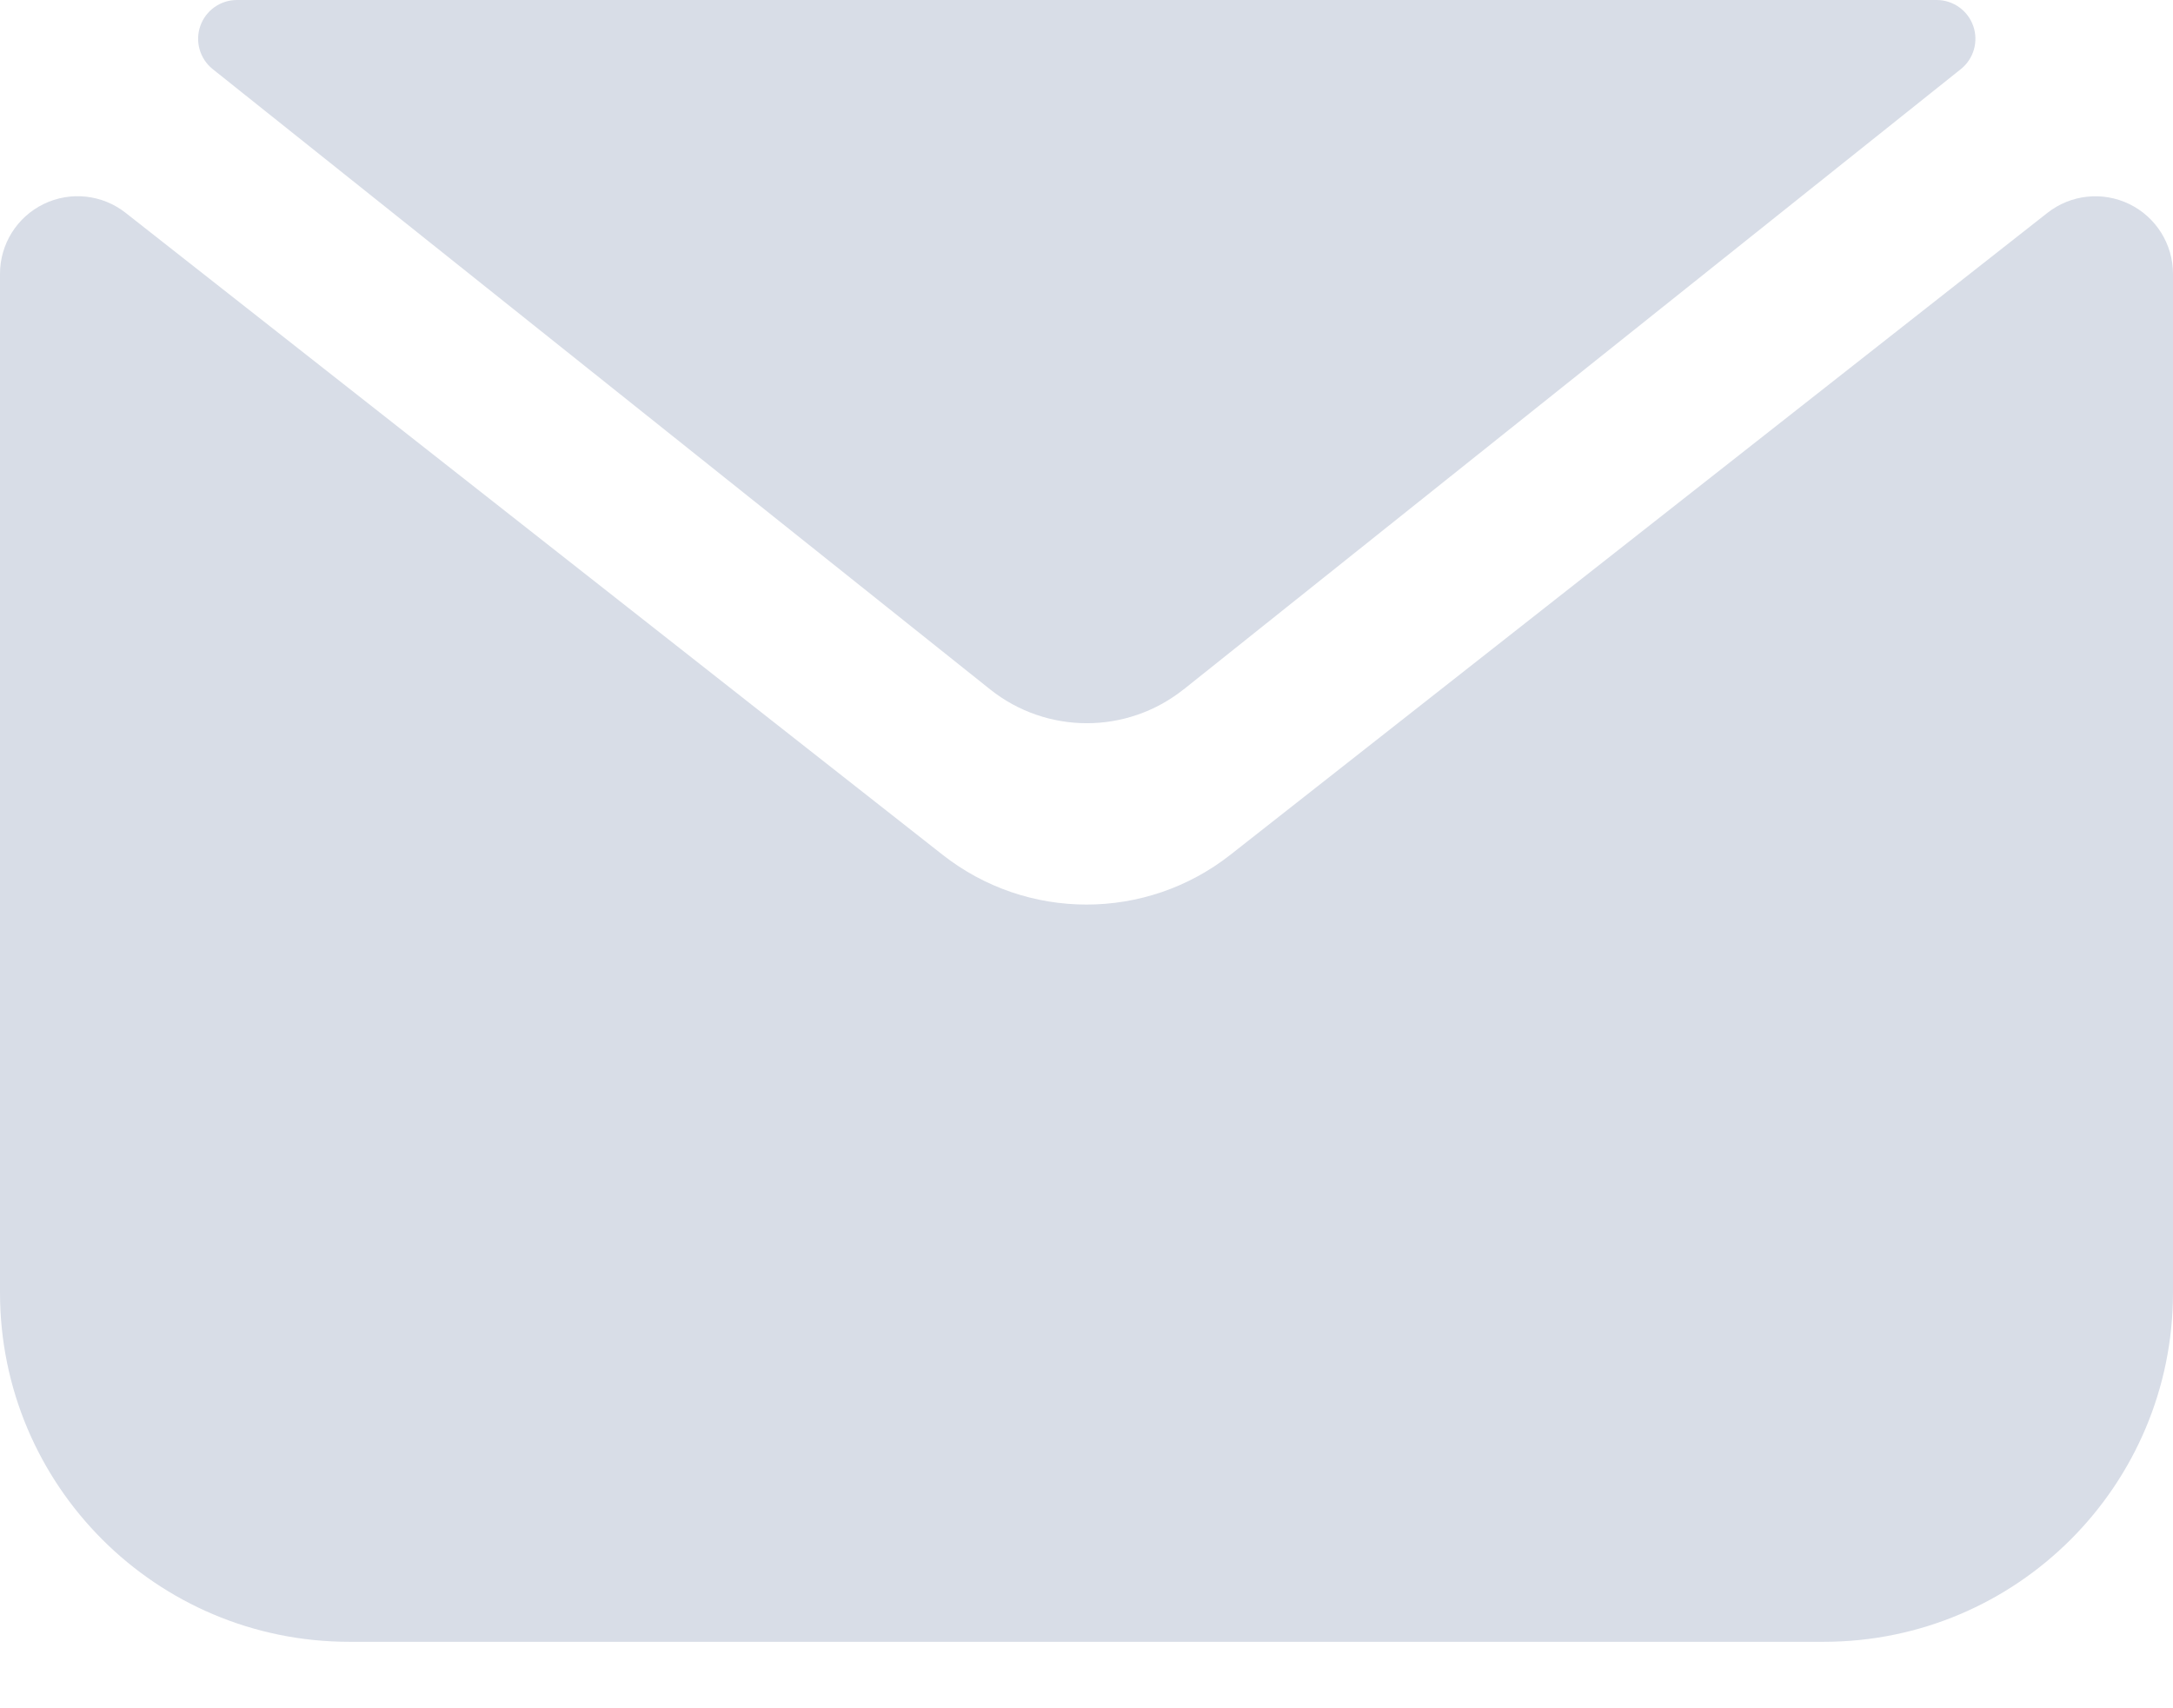
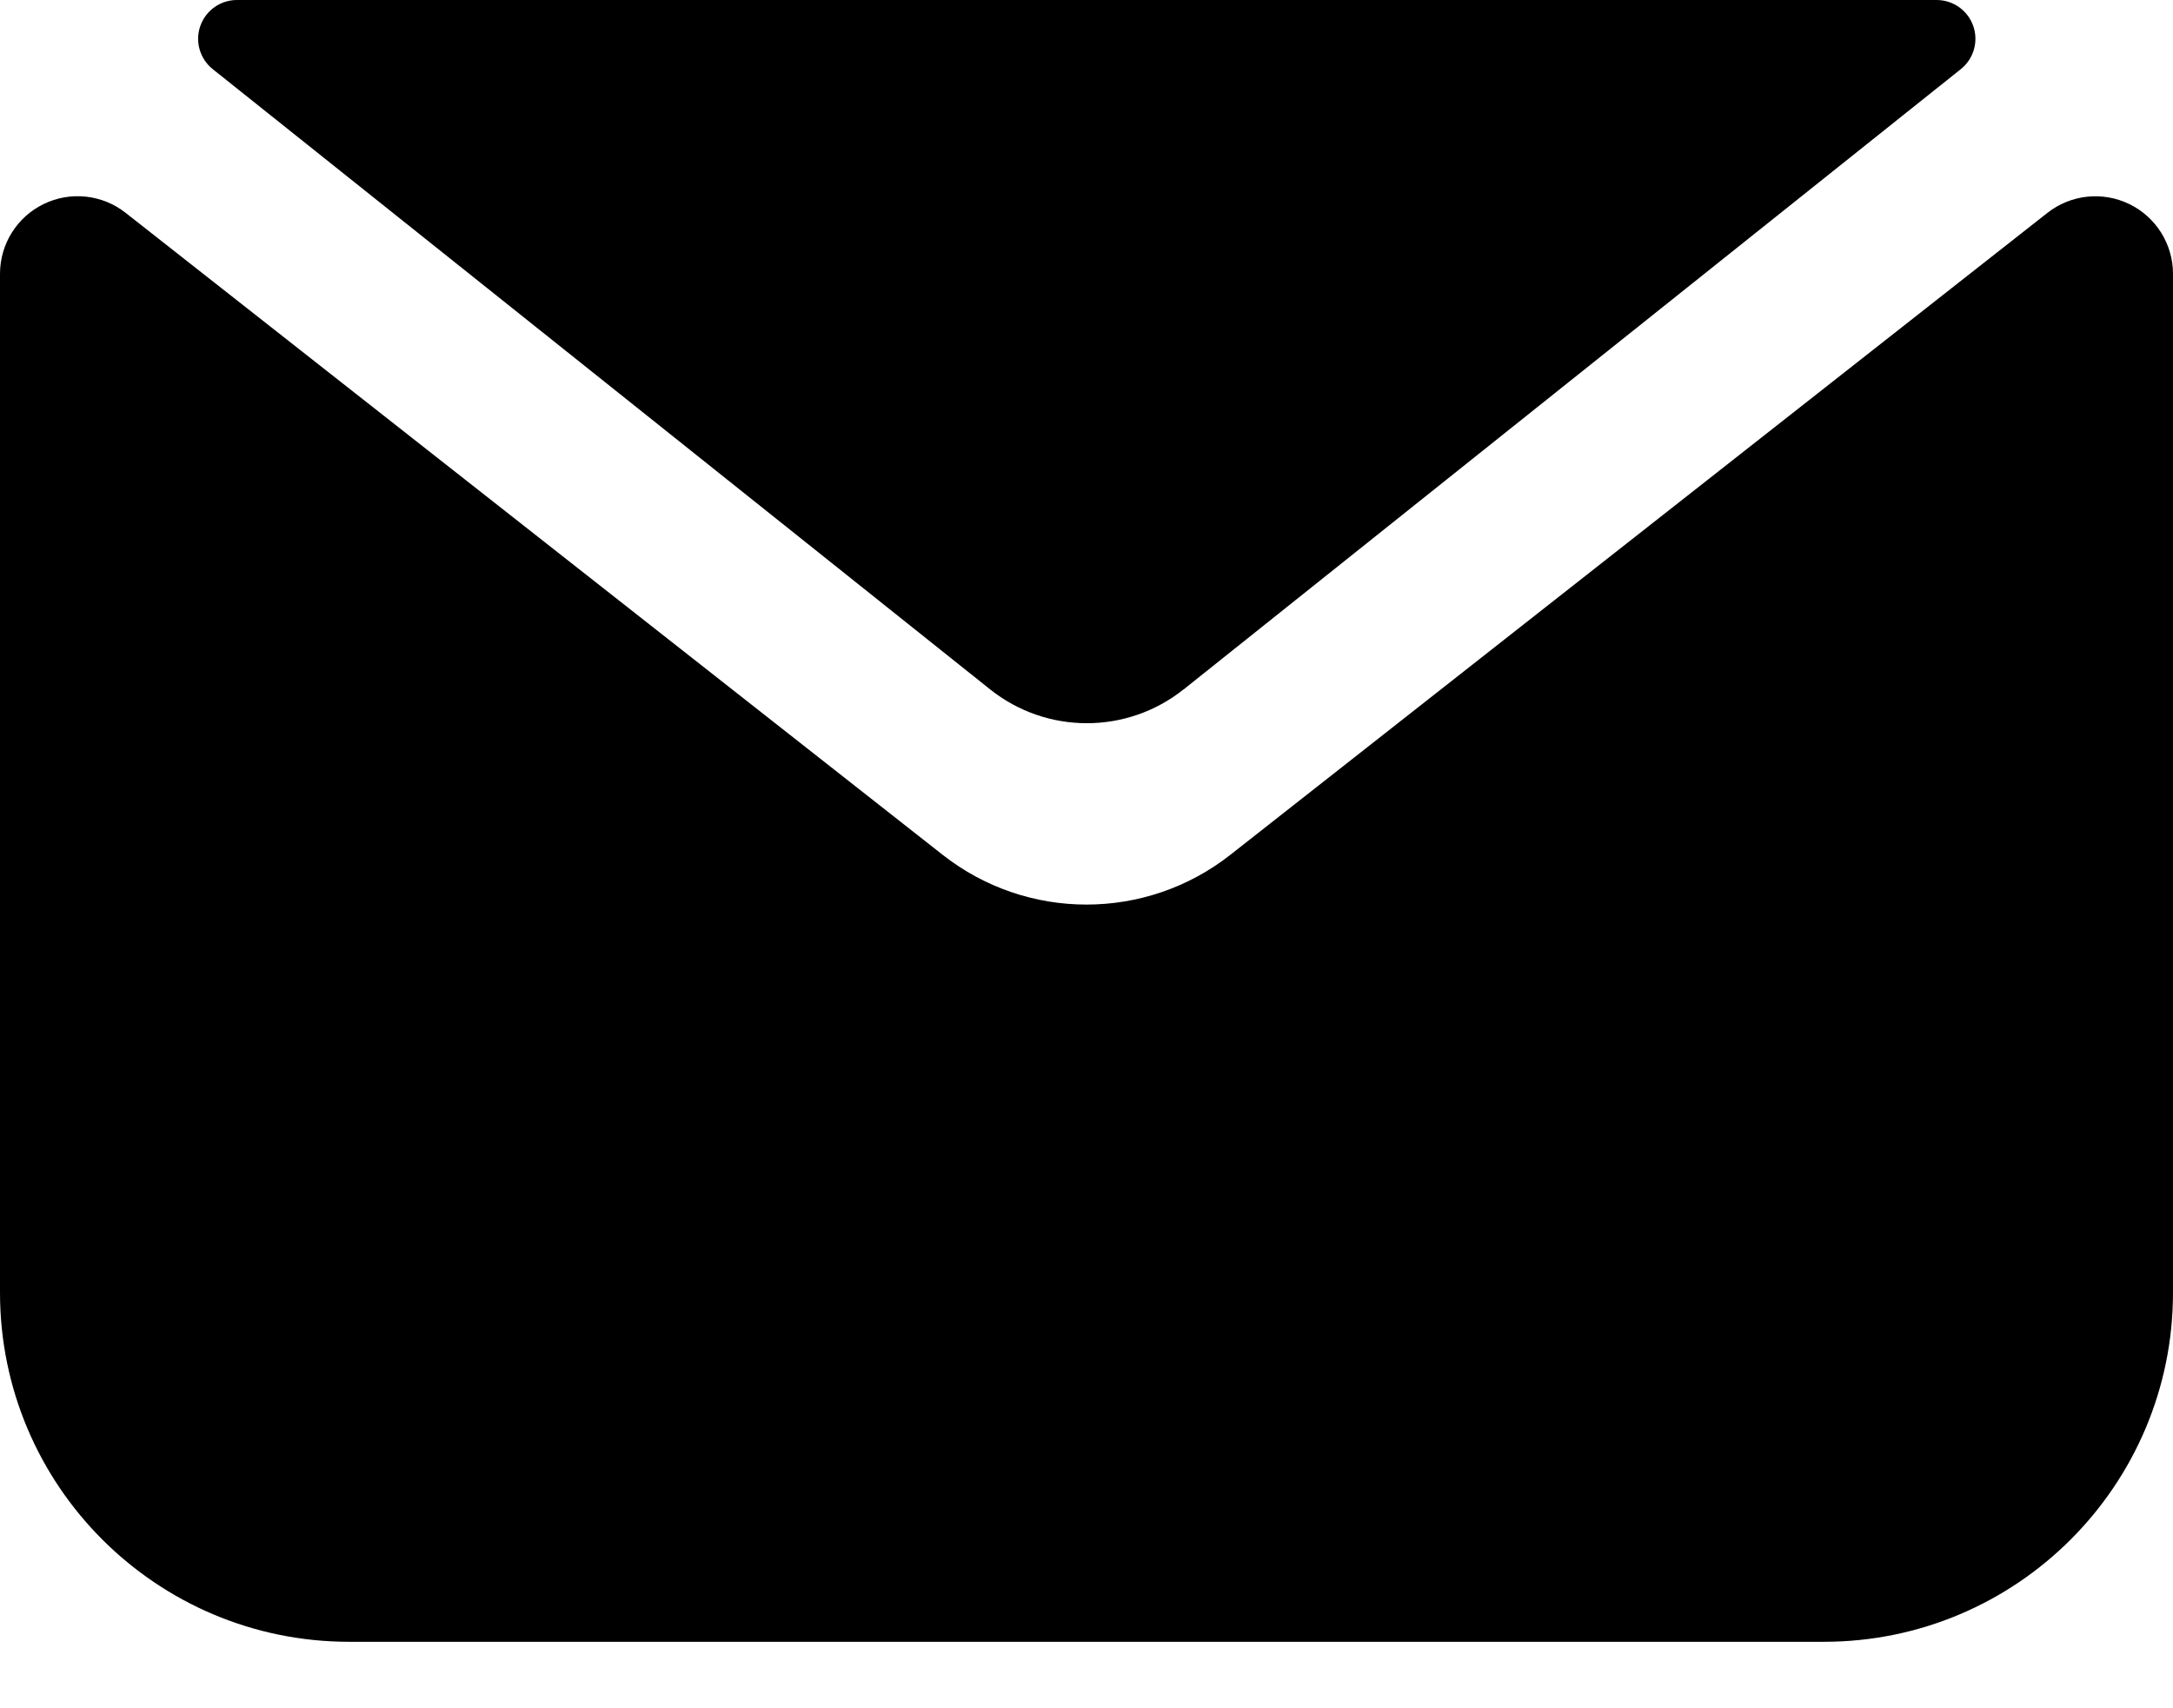
<svg xmlns="http://www.w3.org/2000/svg" width="28" height="22" viewBox="0 0 28 22">
-   <path fill="#D8DDE7" fill-rule="evenodd" d="M15.252 8.882a2 2 0 0 1-2.495 0L2.74.89A.5.5 0 0 1 3.053 0h21.902a.5.5 0 0 1 .312.89L15.252 8.883zM1.618 2.742l10.529 8.273a3 3 0 0 0 3.706 0l10.53-8.273A1 1 0 0 1 28 3.528v13.127a4.5 4.5 0 0 1-4.5 4.5h-19a4.5 4.5 0 0 1-4.5-4.5V3.528a1 1 0 0 1 1.618-.786z" />
+   <path fill="currentColor" fill-rule="evenodd" d="M15.252 8.882a2 2 0 0 1-2.495 0L2.74.89A.5.5 0 0 1 3.053 0h21.902a.5.5 0 0 1 .312.89L15.252 8.883zM1.618 2.742l10.529 8.273a3 3 0 0 0 3.706 0l10.53-8.273A1 1 0 0 1 28 3.528v13.127a4.5 4.5 0 0 1-4.5 4.5h-19a4.5 4.5 0 0 1-4.5-4.5V3.528a1 1 0 0 1 1.618-.786z" />
</svg>
